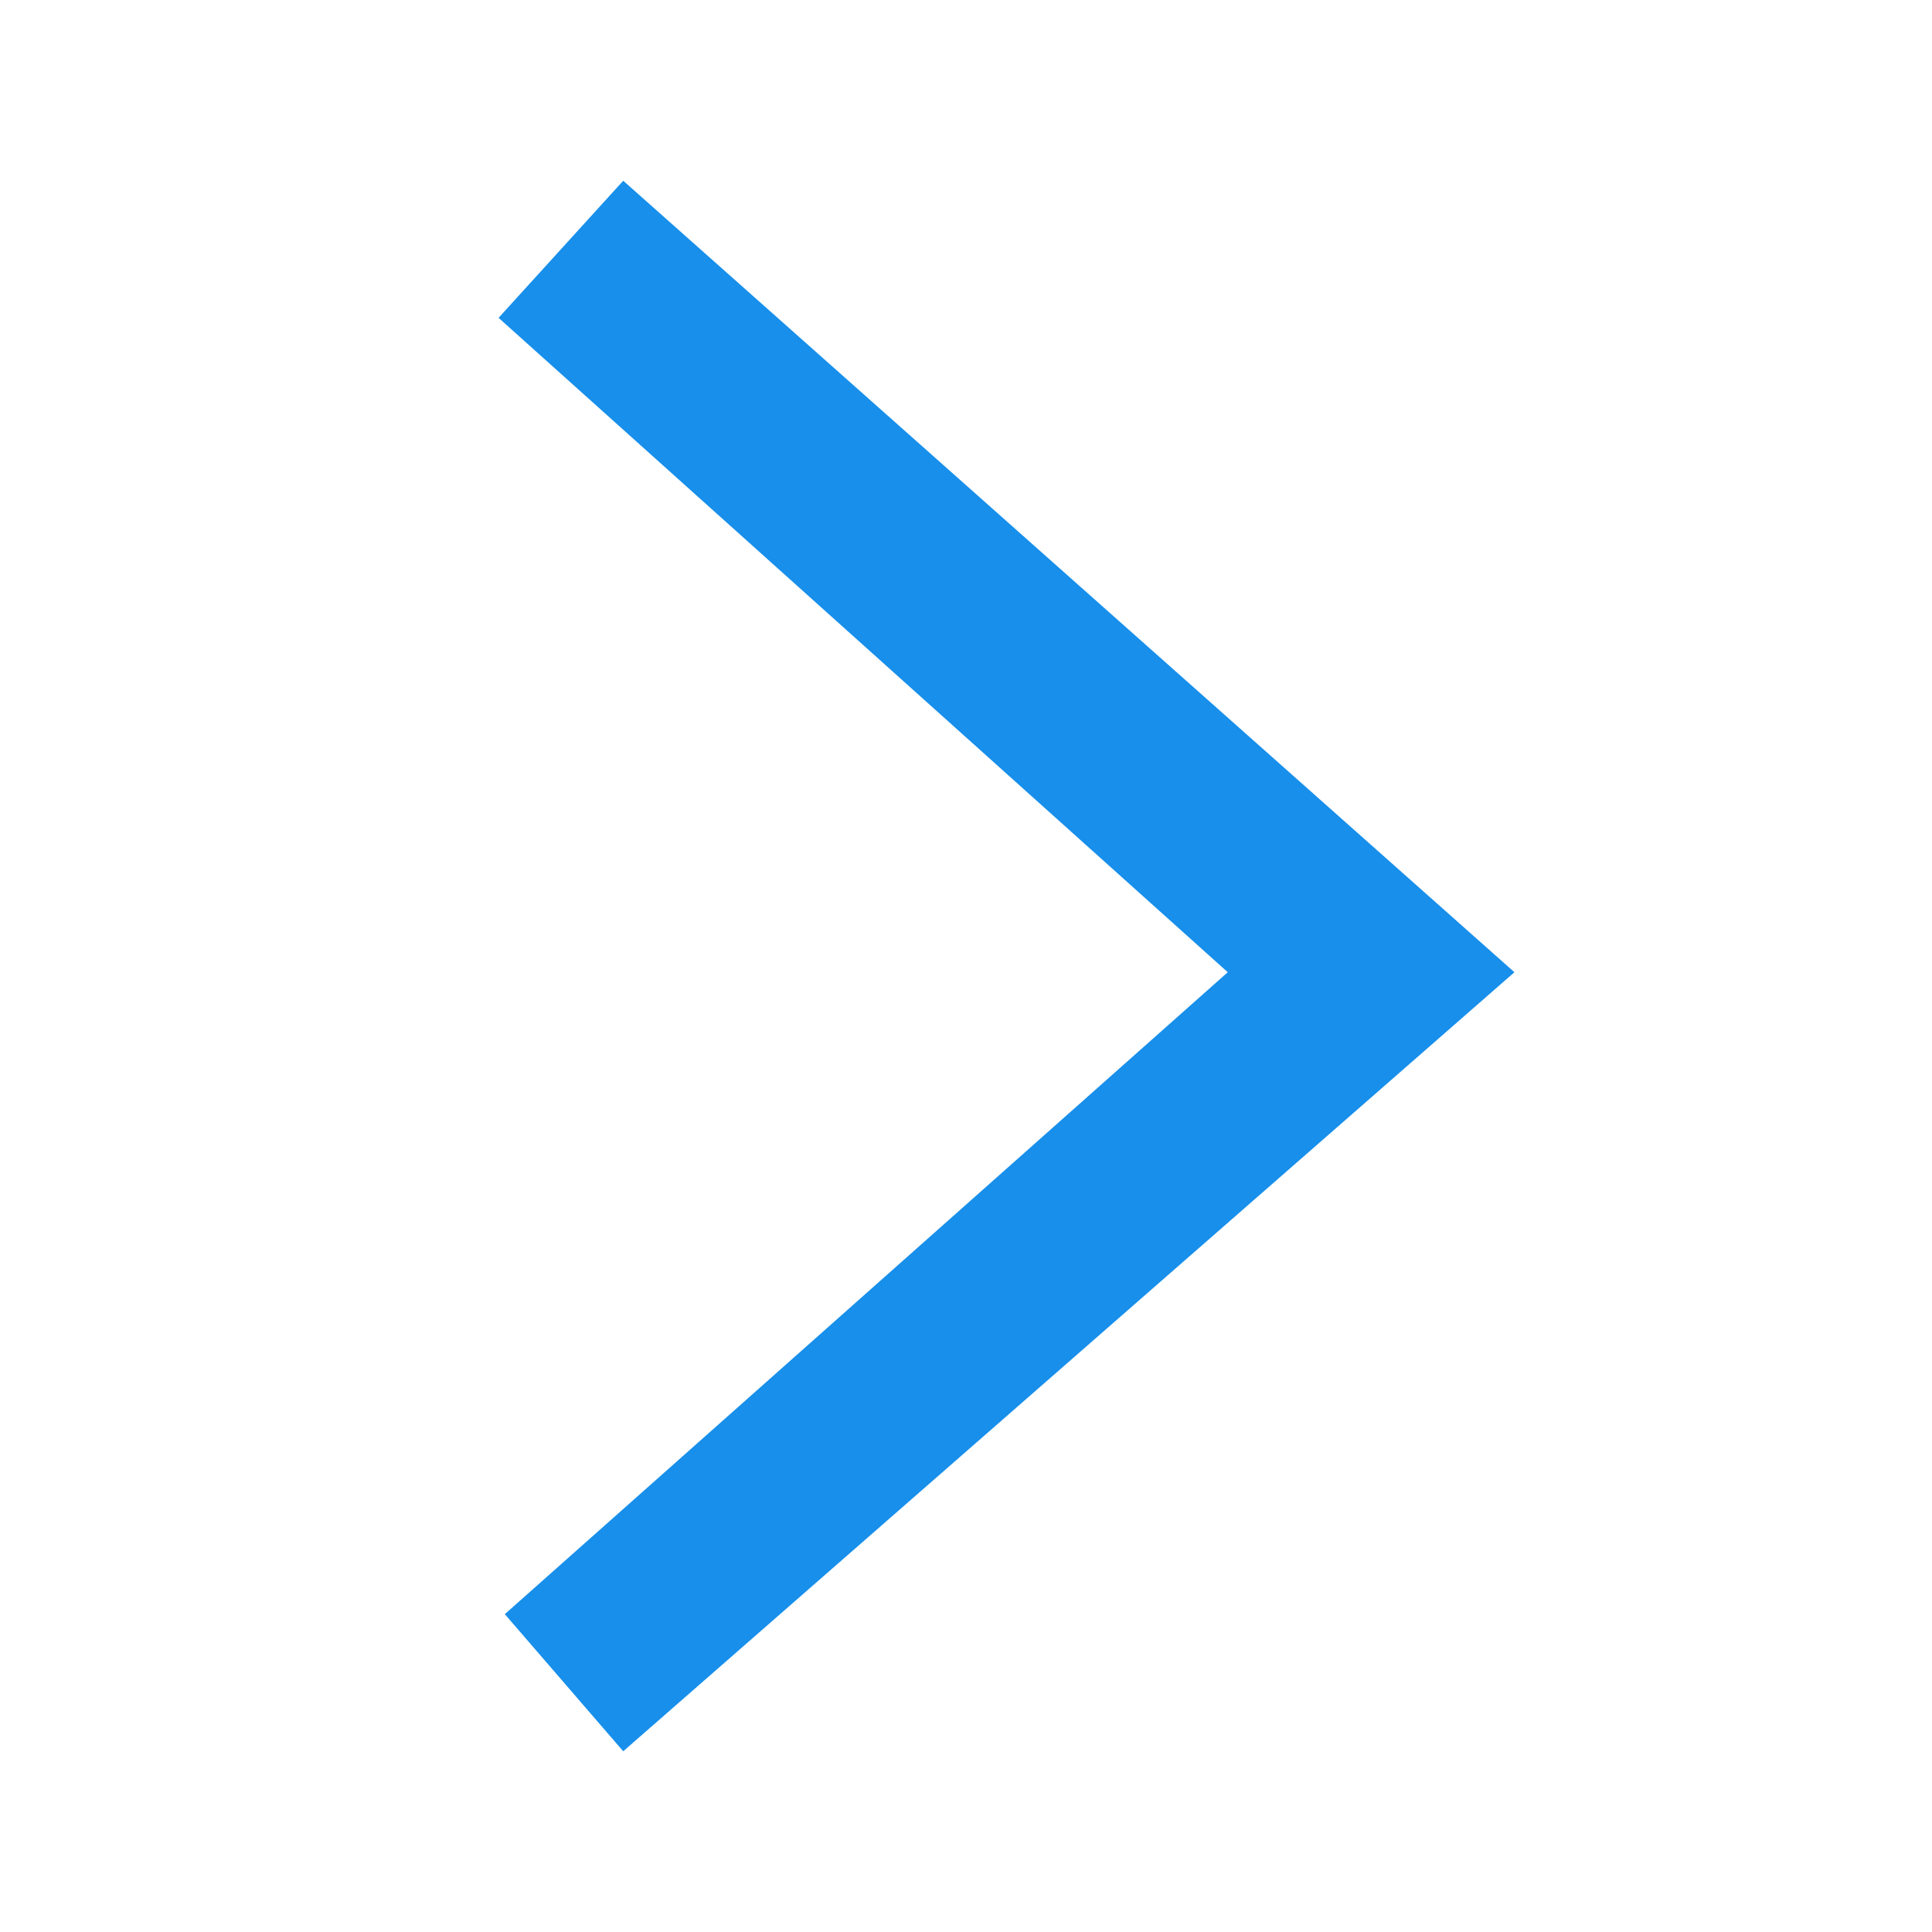
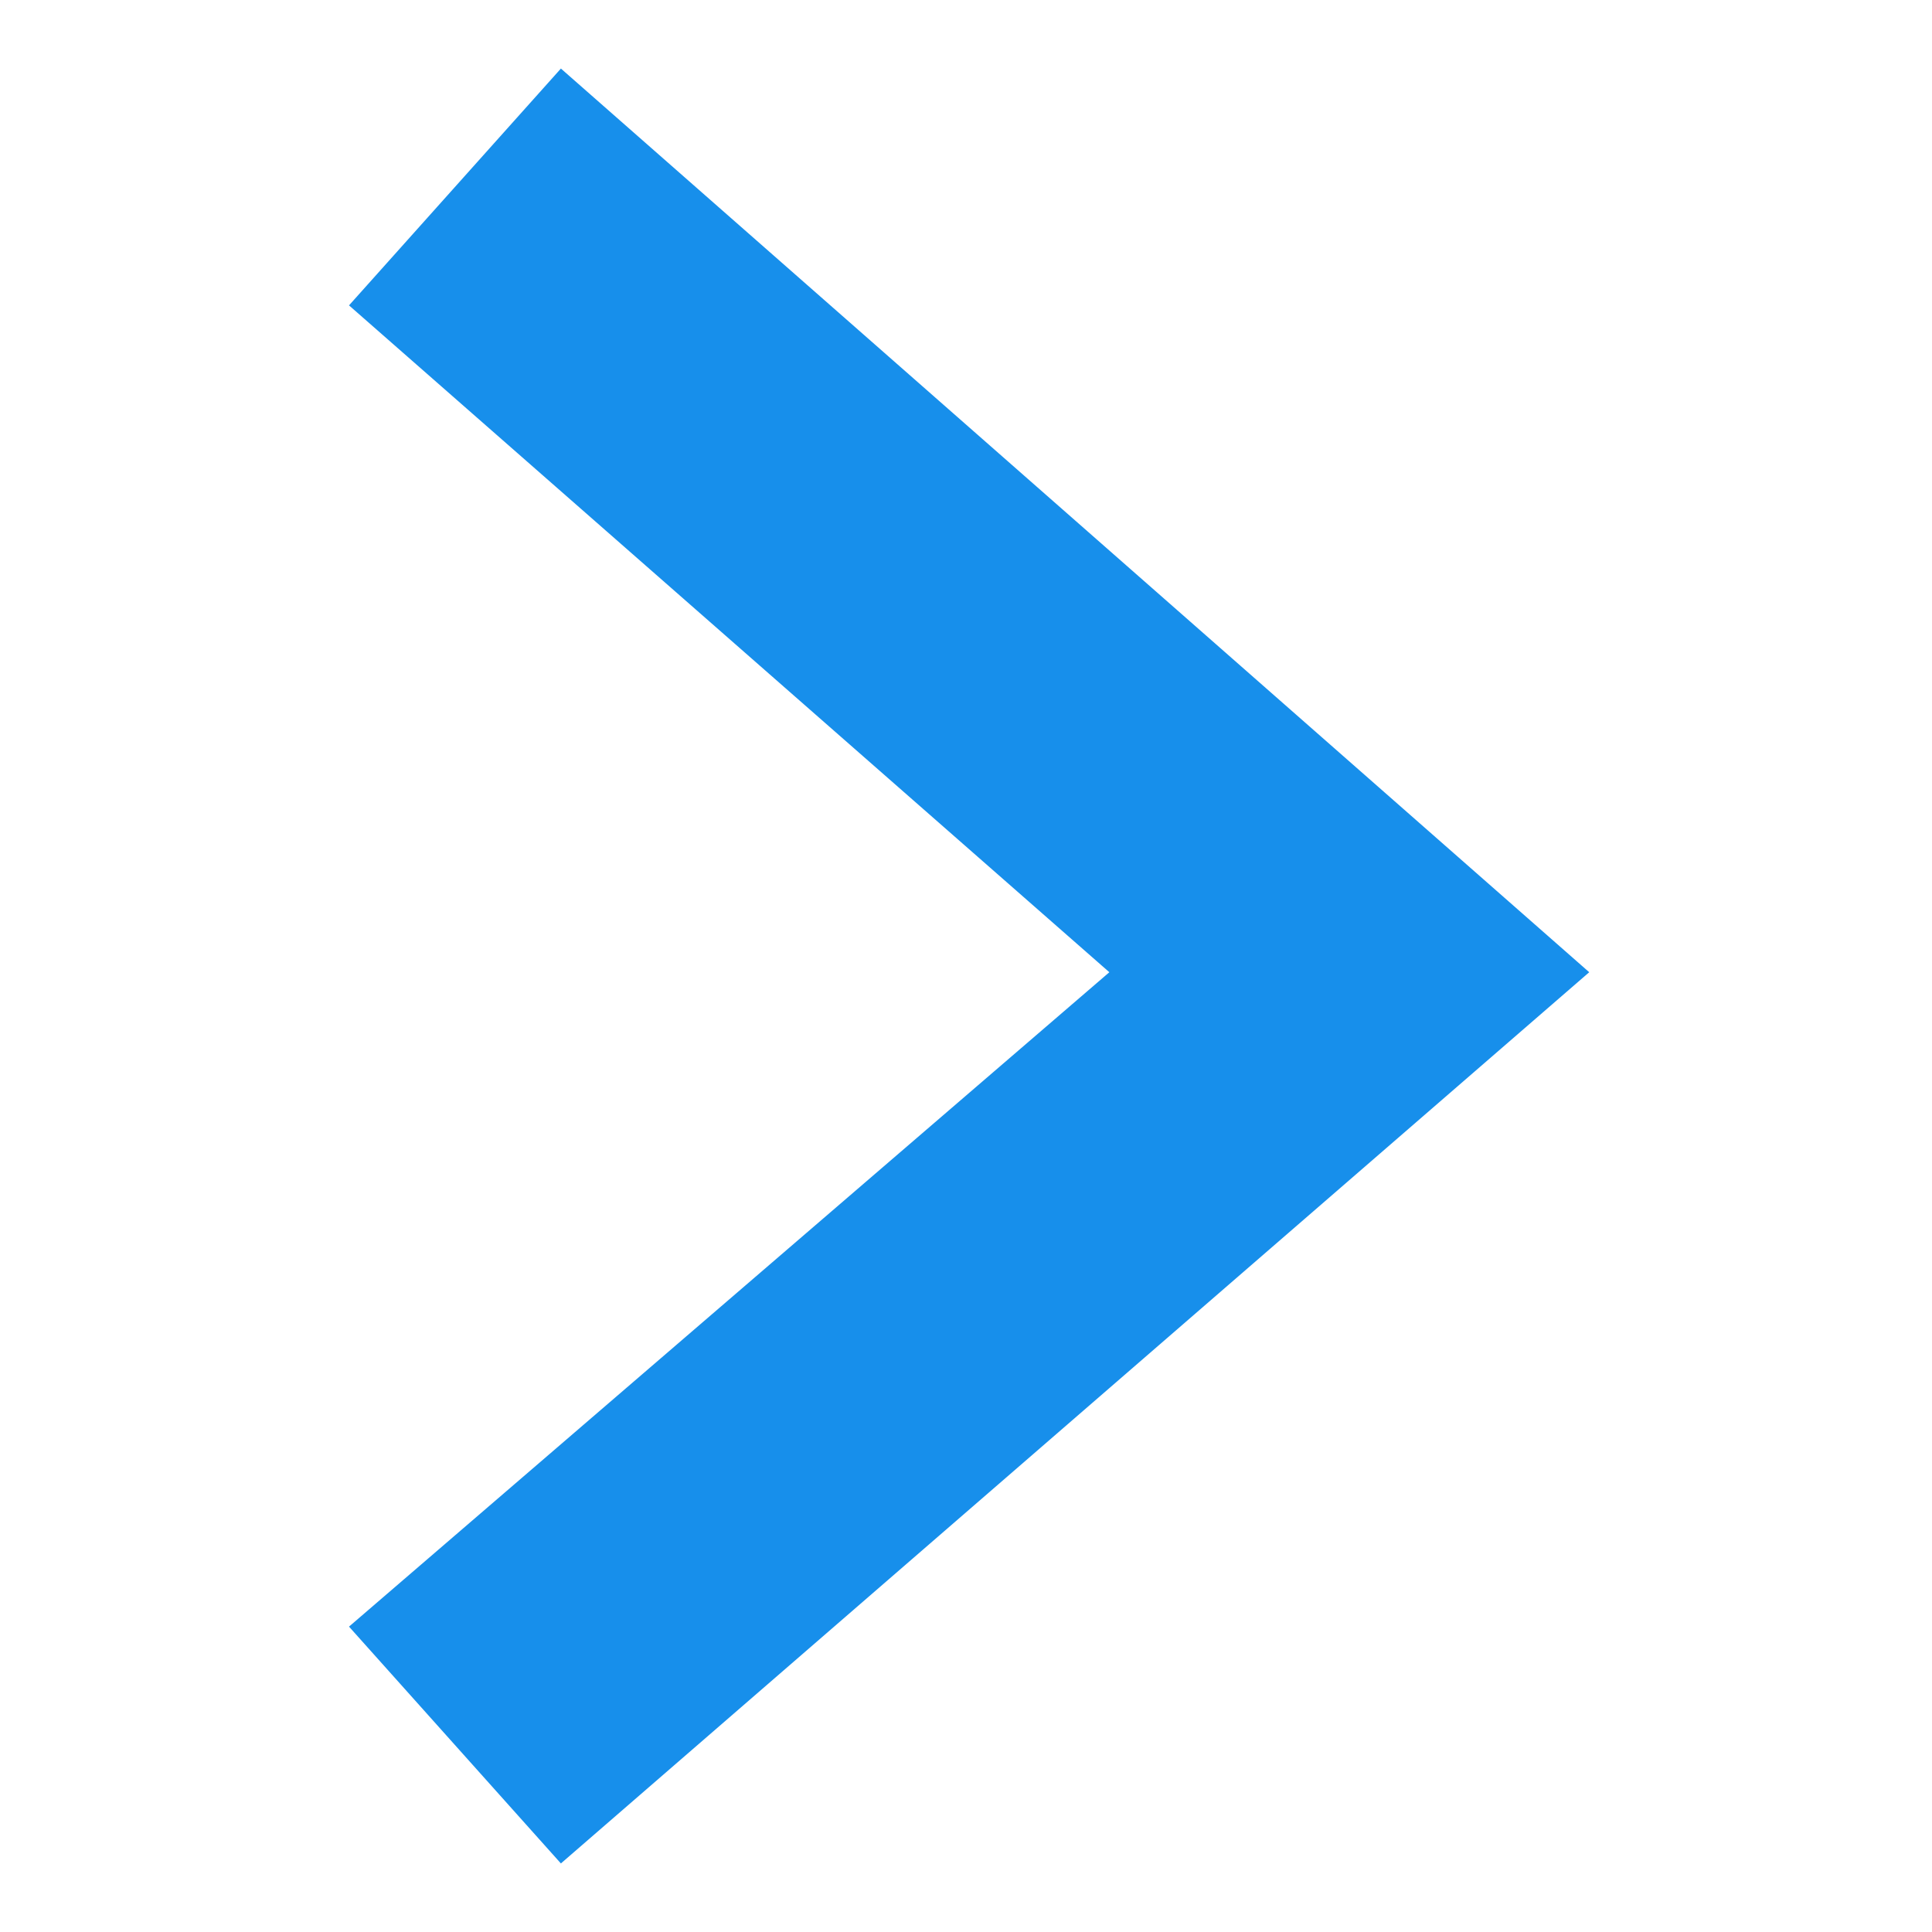
<svg xmlns="http://www.w3.org/2000/svg" version="1.1" id="Layer_1" x="0px" y="0px" viewBox="0 0 31 31" enable-background="new 0 0 31 31" xml:space="preserve">
  <g>
-     <polygon fill="#178FEB" points="10,28.1 8.1,25.9 19.7,15.6 8,5.1 10,2.9 24.3,15.6  " />
+     <polygon fill="#178FEB" points="9,1.1 5.6,4.9 17.8,15.6 5.6,26.1 9,29.9 25.5,15.6  " />
  </g>
</svg>
